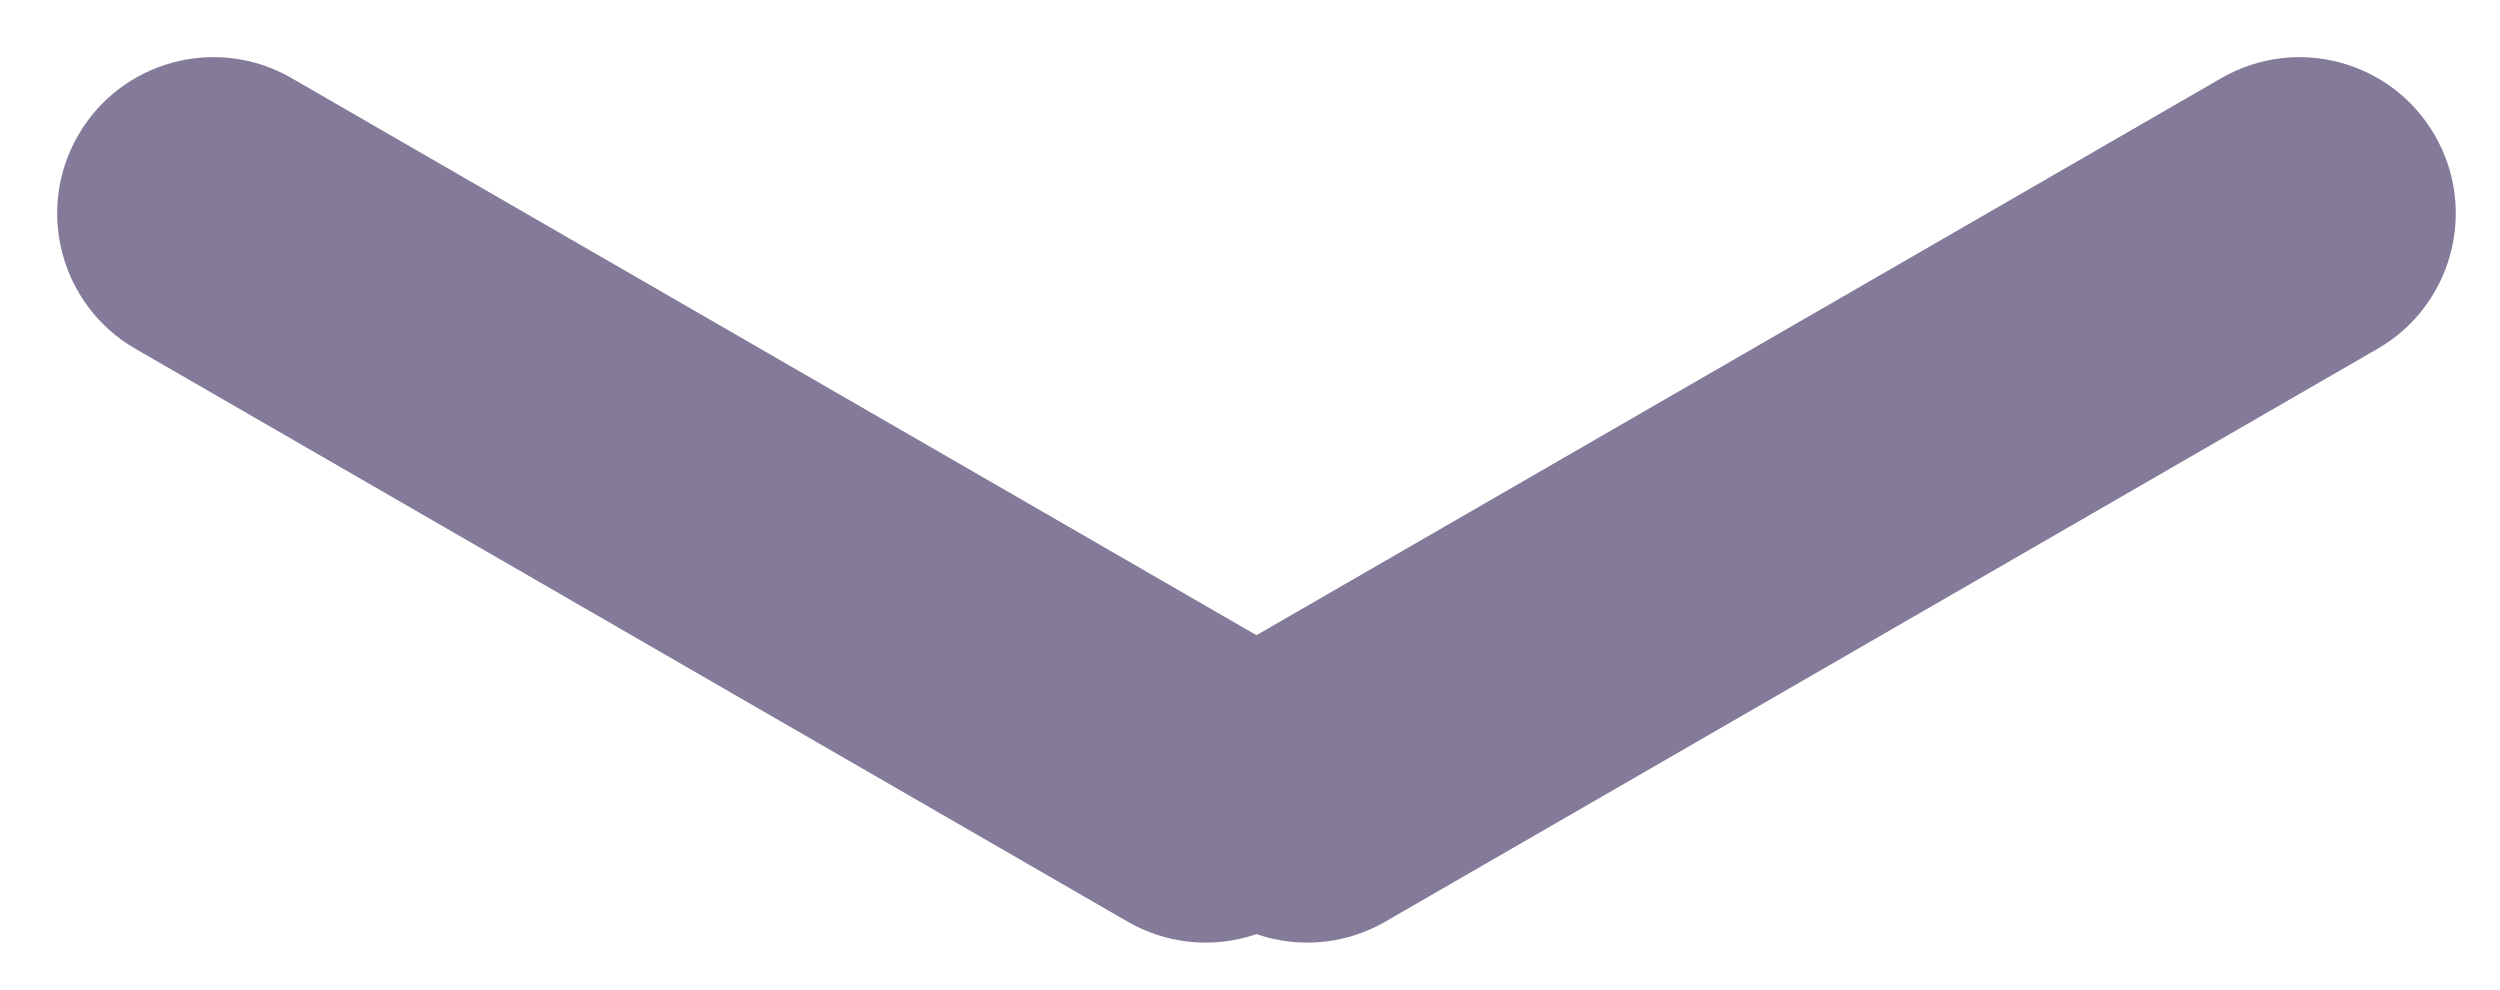
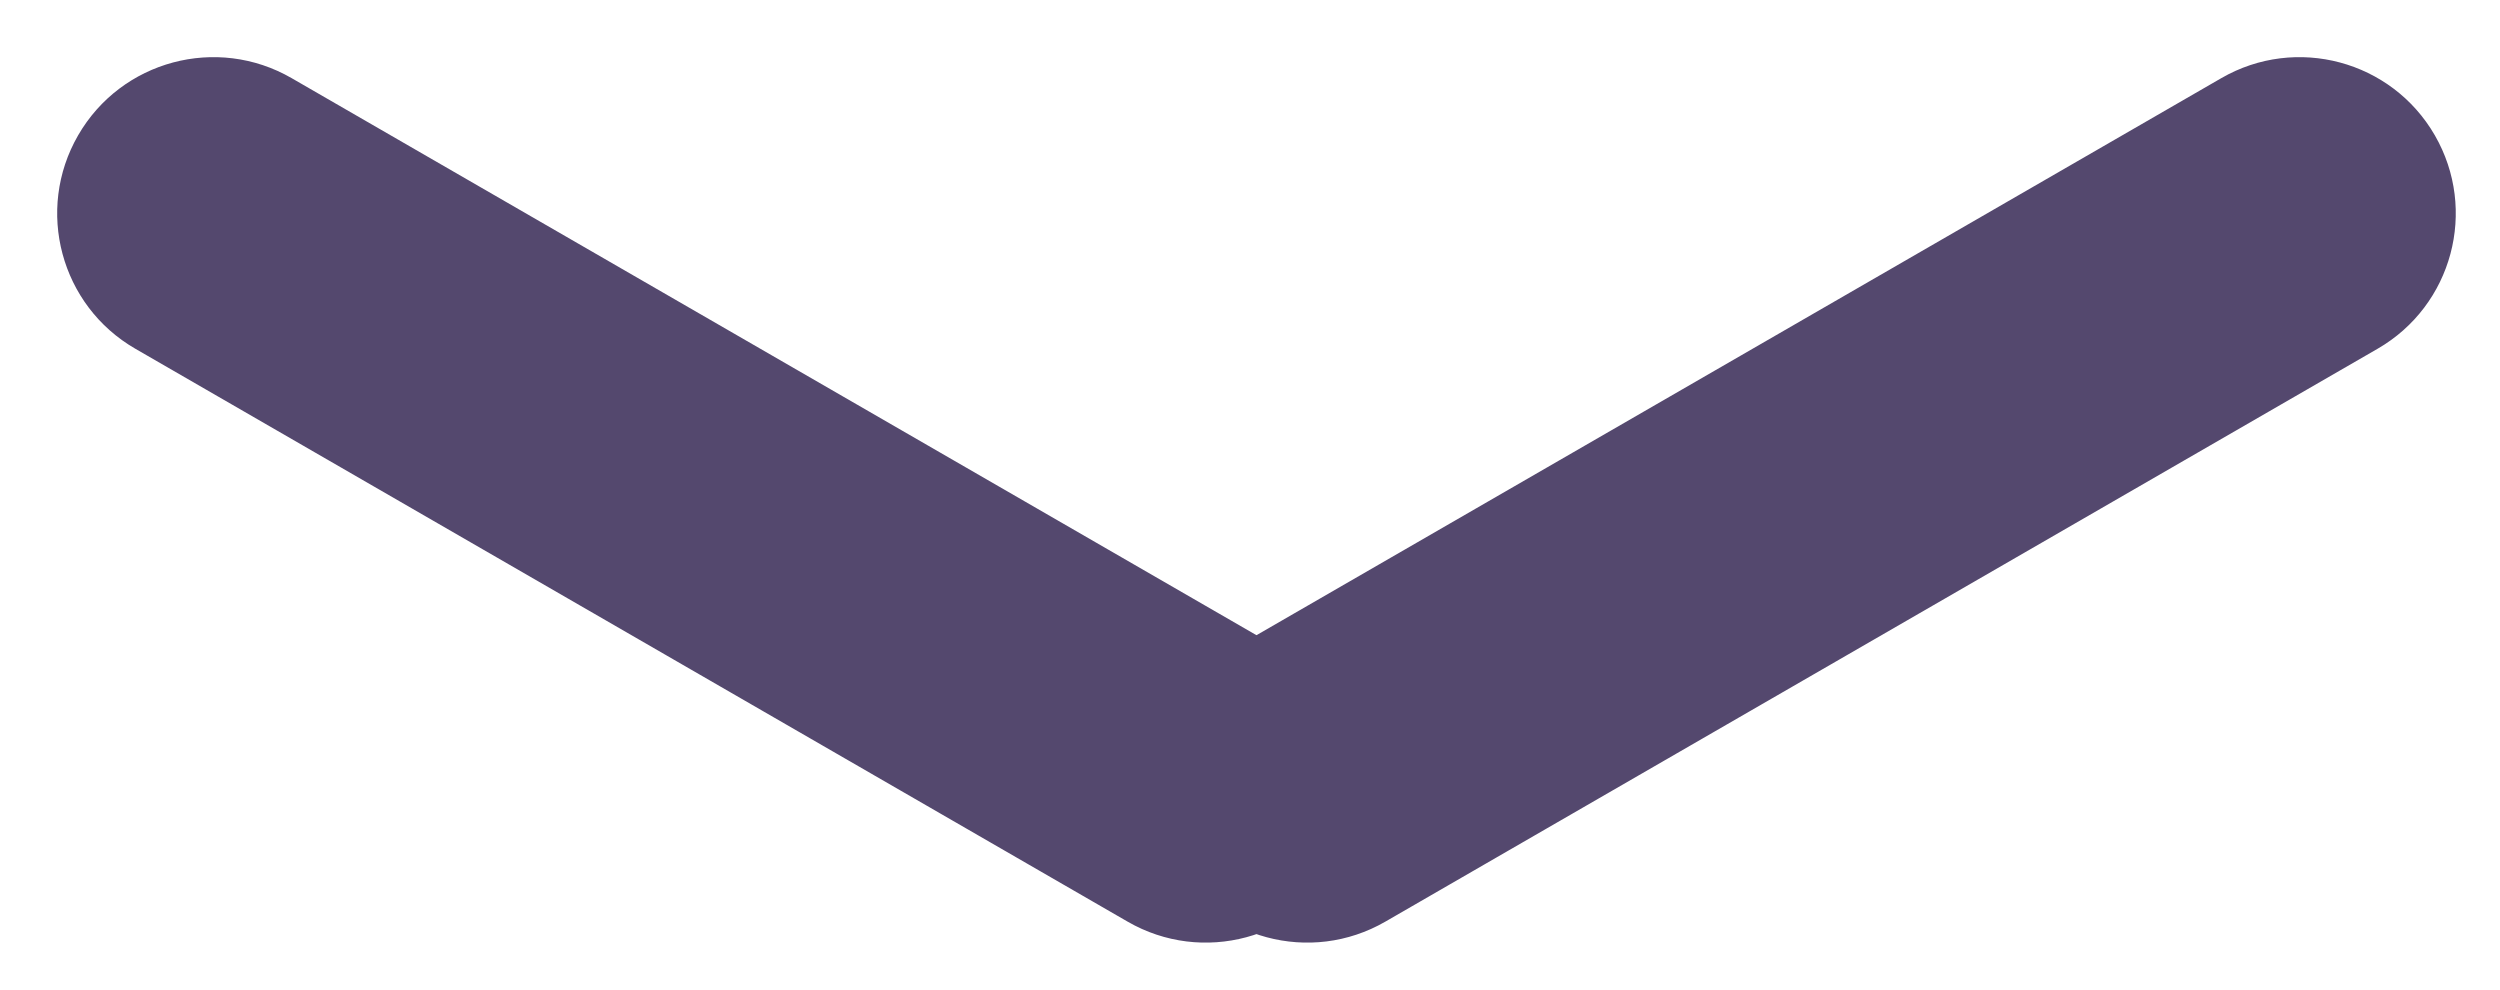
<svg xmlns="http://www.w3.org/2000/svg" width="48px" height="19px" viewBox="0 0 48 19" version="1.1">
  <defs />
  <g id="Page-1" stroke="none" stroke-width="1" fill="none" fill-rule="evenodd">
-     <g id="Desktop-HD-Copy-8" transform="translate(-696, -1975)" fill="#847A99">
+     <g id="Desktop-HD-Copy-8" transform="translate(-696, -1975)" fill="#54486E">
      <g id="flecha" transform="translate(696, 1975)">
        <rect id="Rectangle-3" transform="translate(34.62436, 9.598076) rotate(60) translate(-34.62436, -9.598076) " x="31.624" y="-4.402" width="6" height="28" rx="3" />
        <rect id="Rectangle-3-Copy" transform="translate(13.62436, 9.598076) scale(-1, 1) rotate(60) translate(-13.62436, -9.598076) " x="10.624" y="-4.402" width="6" height="28" rx="3" />
      </g>
    </g>
  </g>
</svg>
